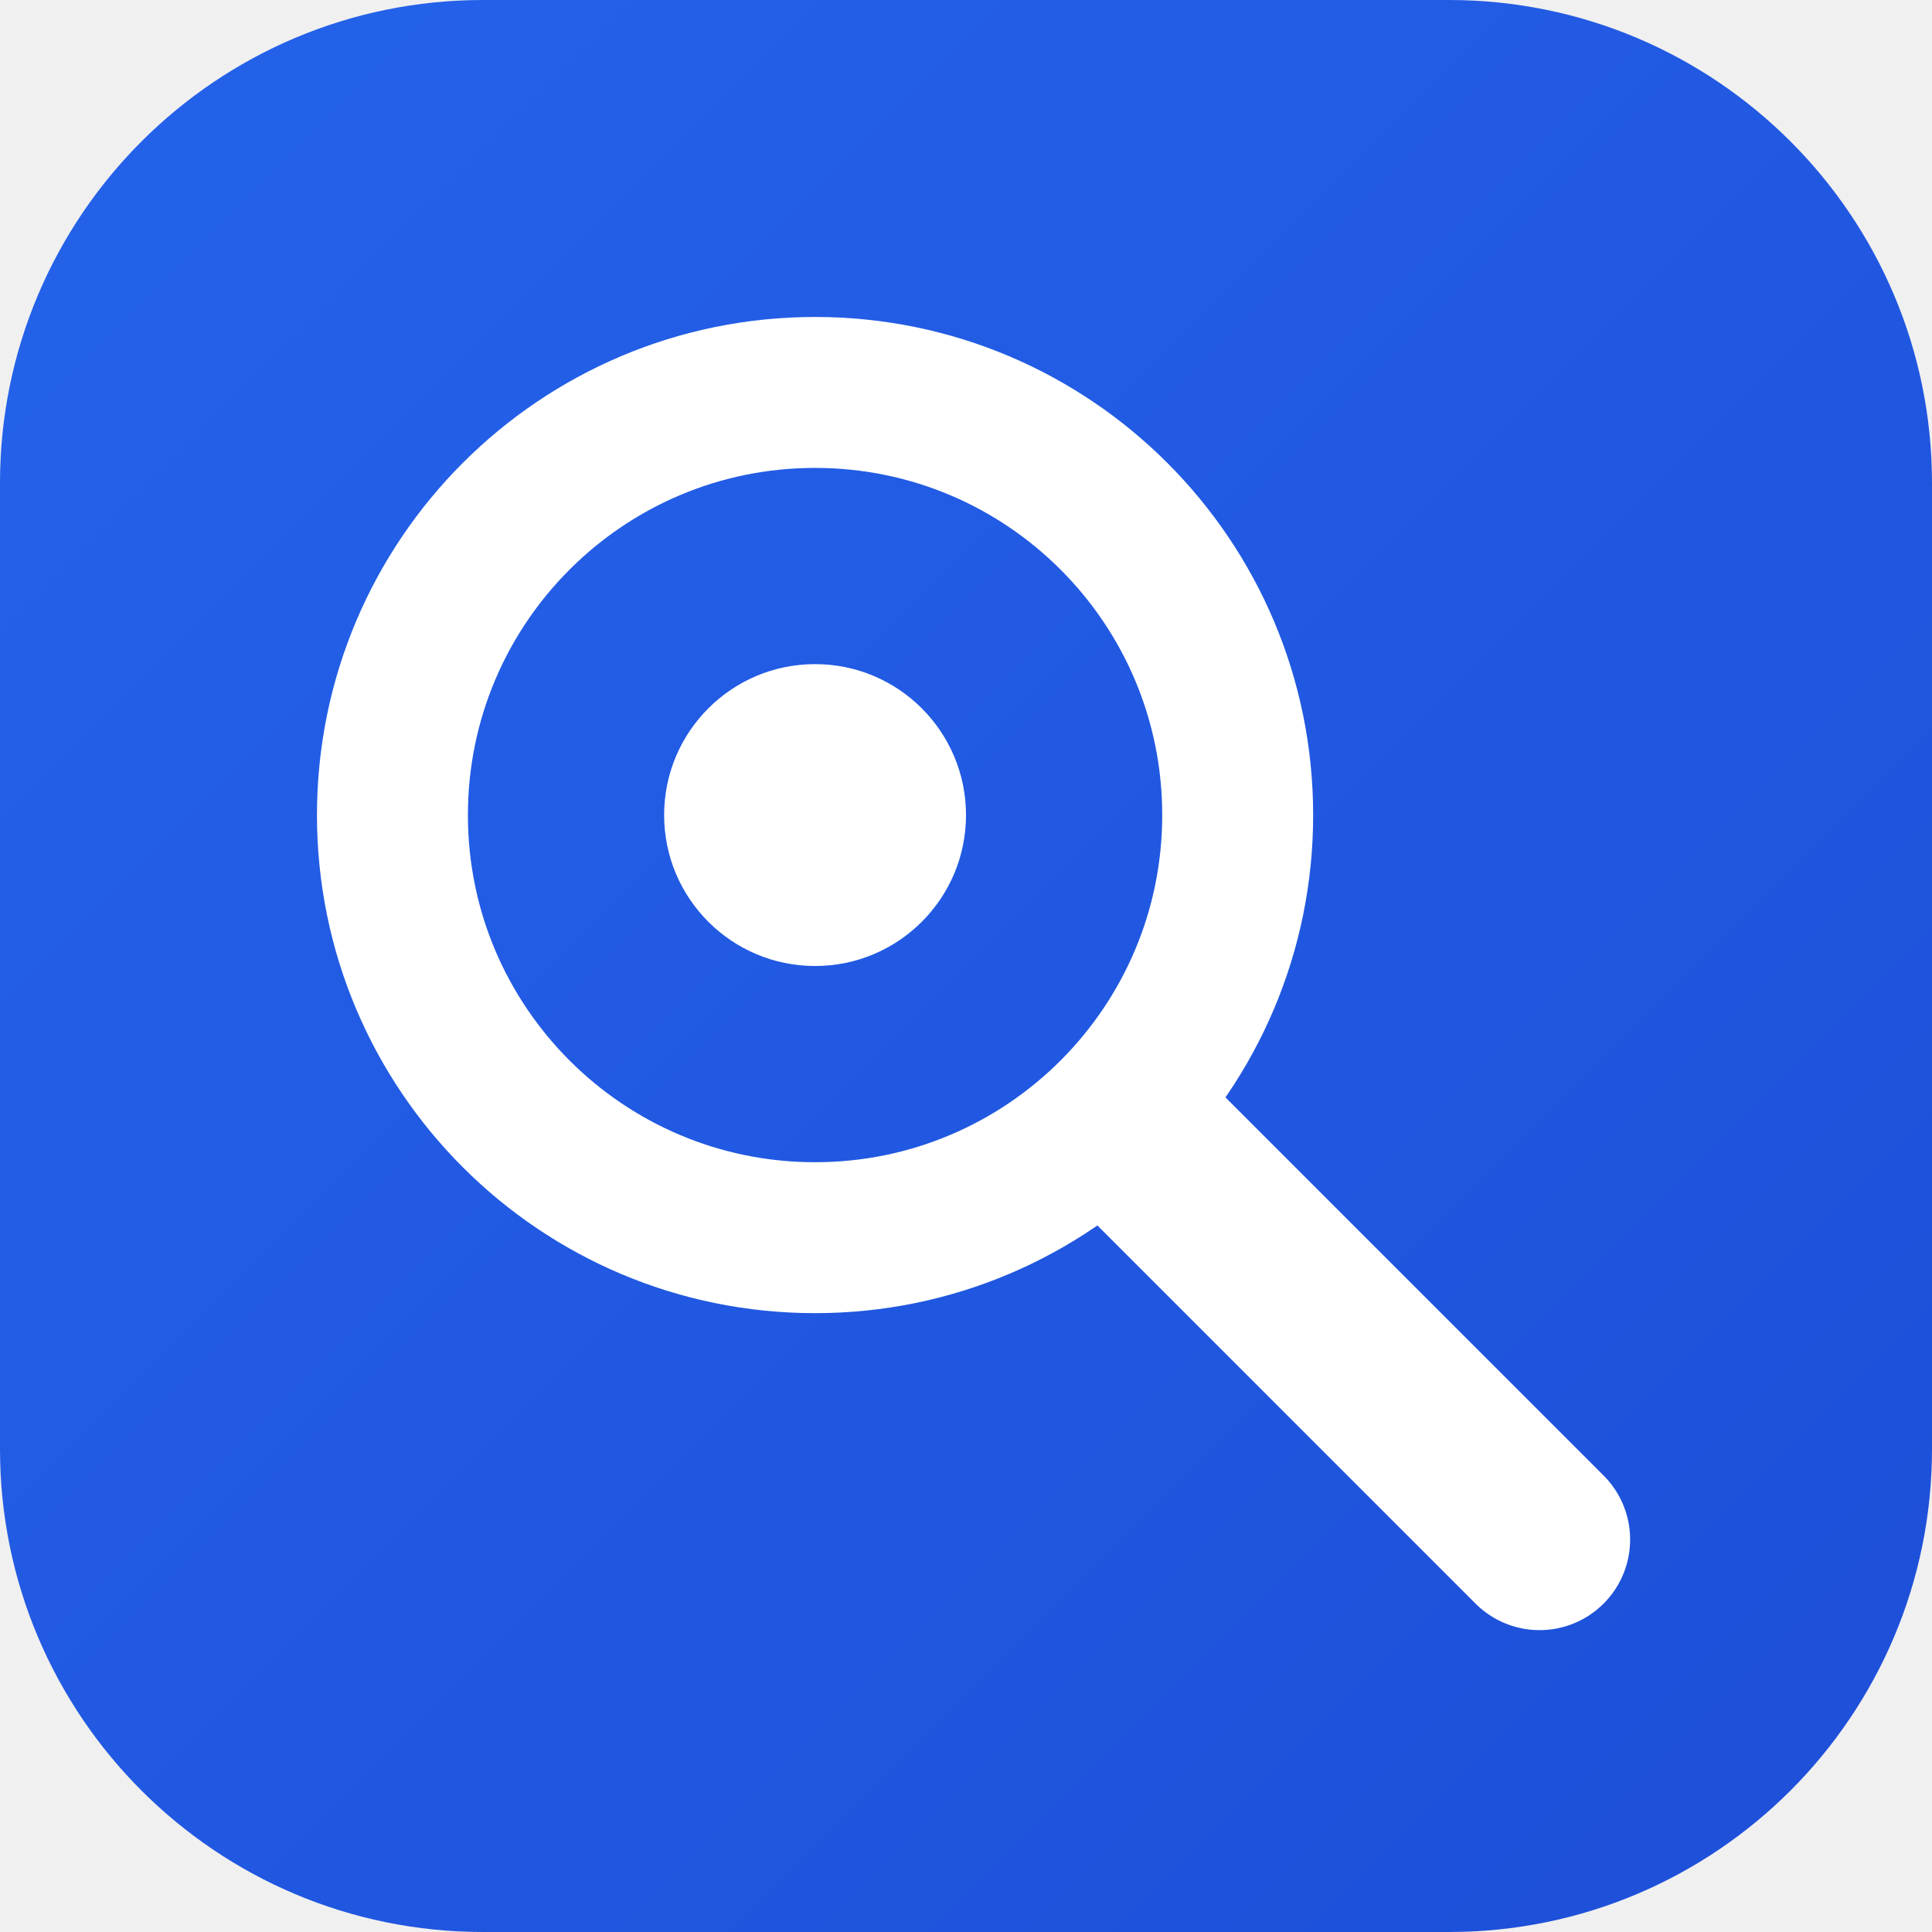
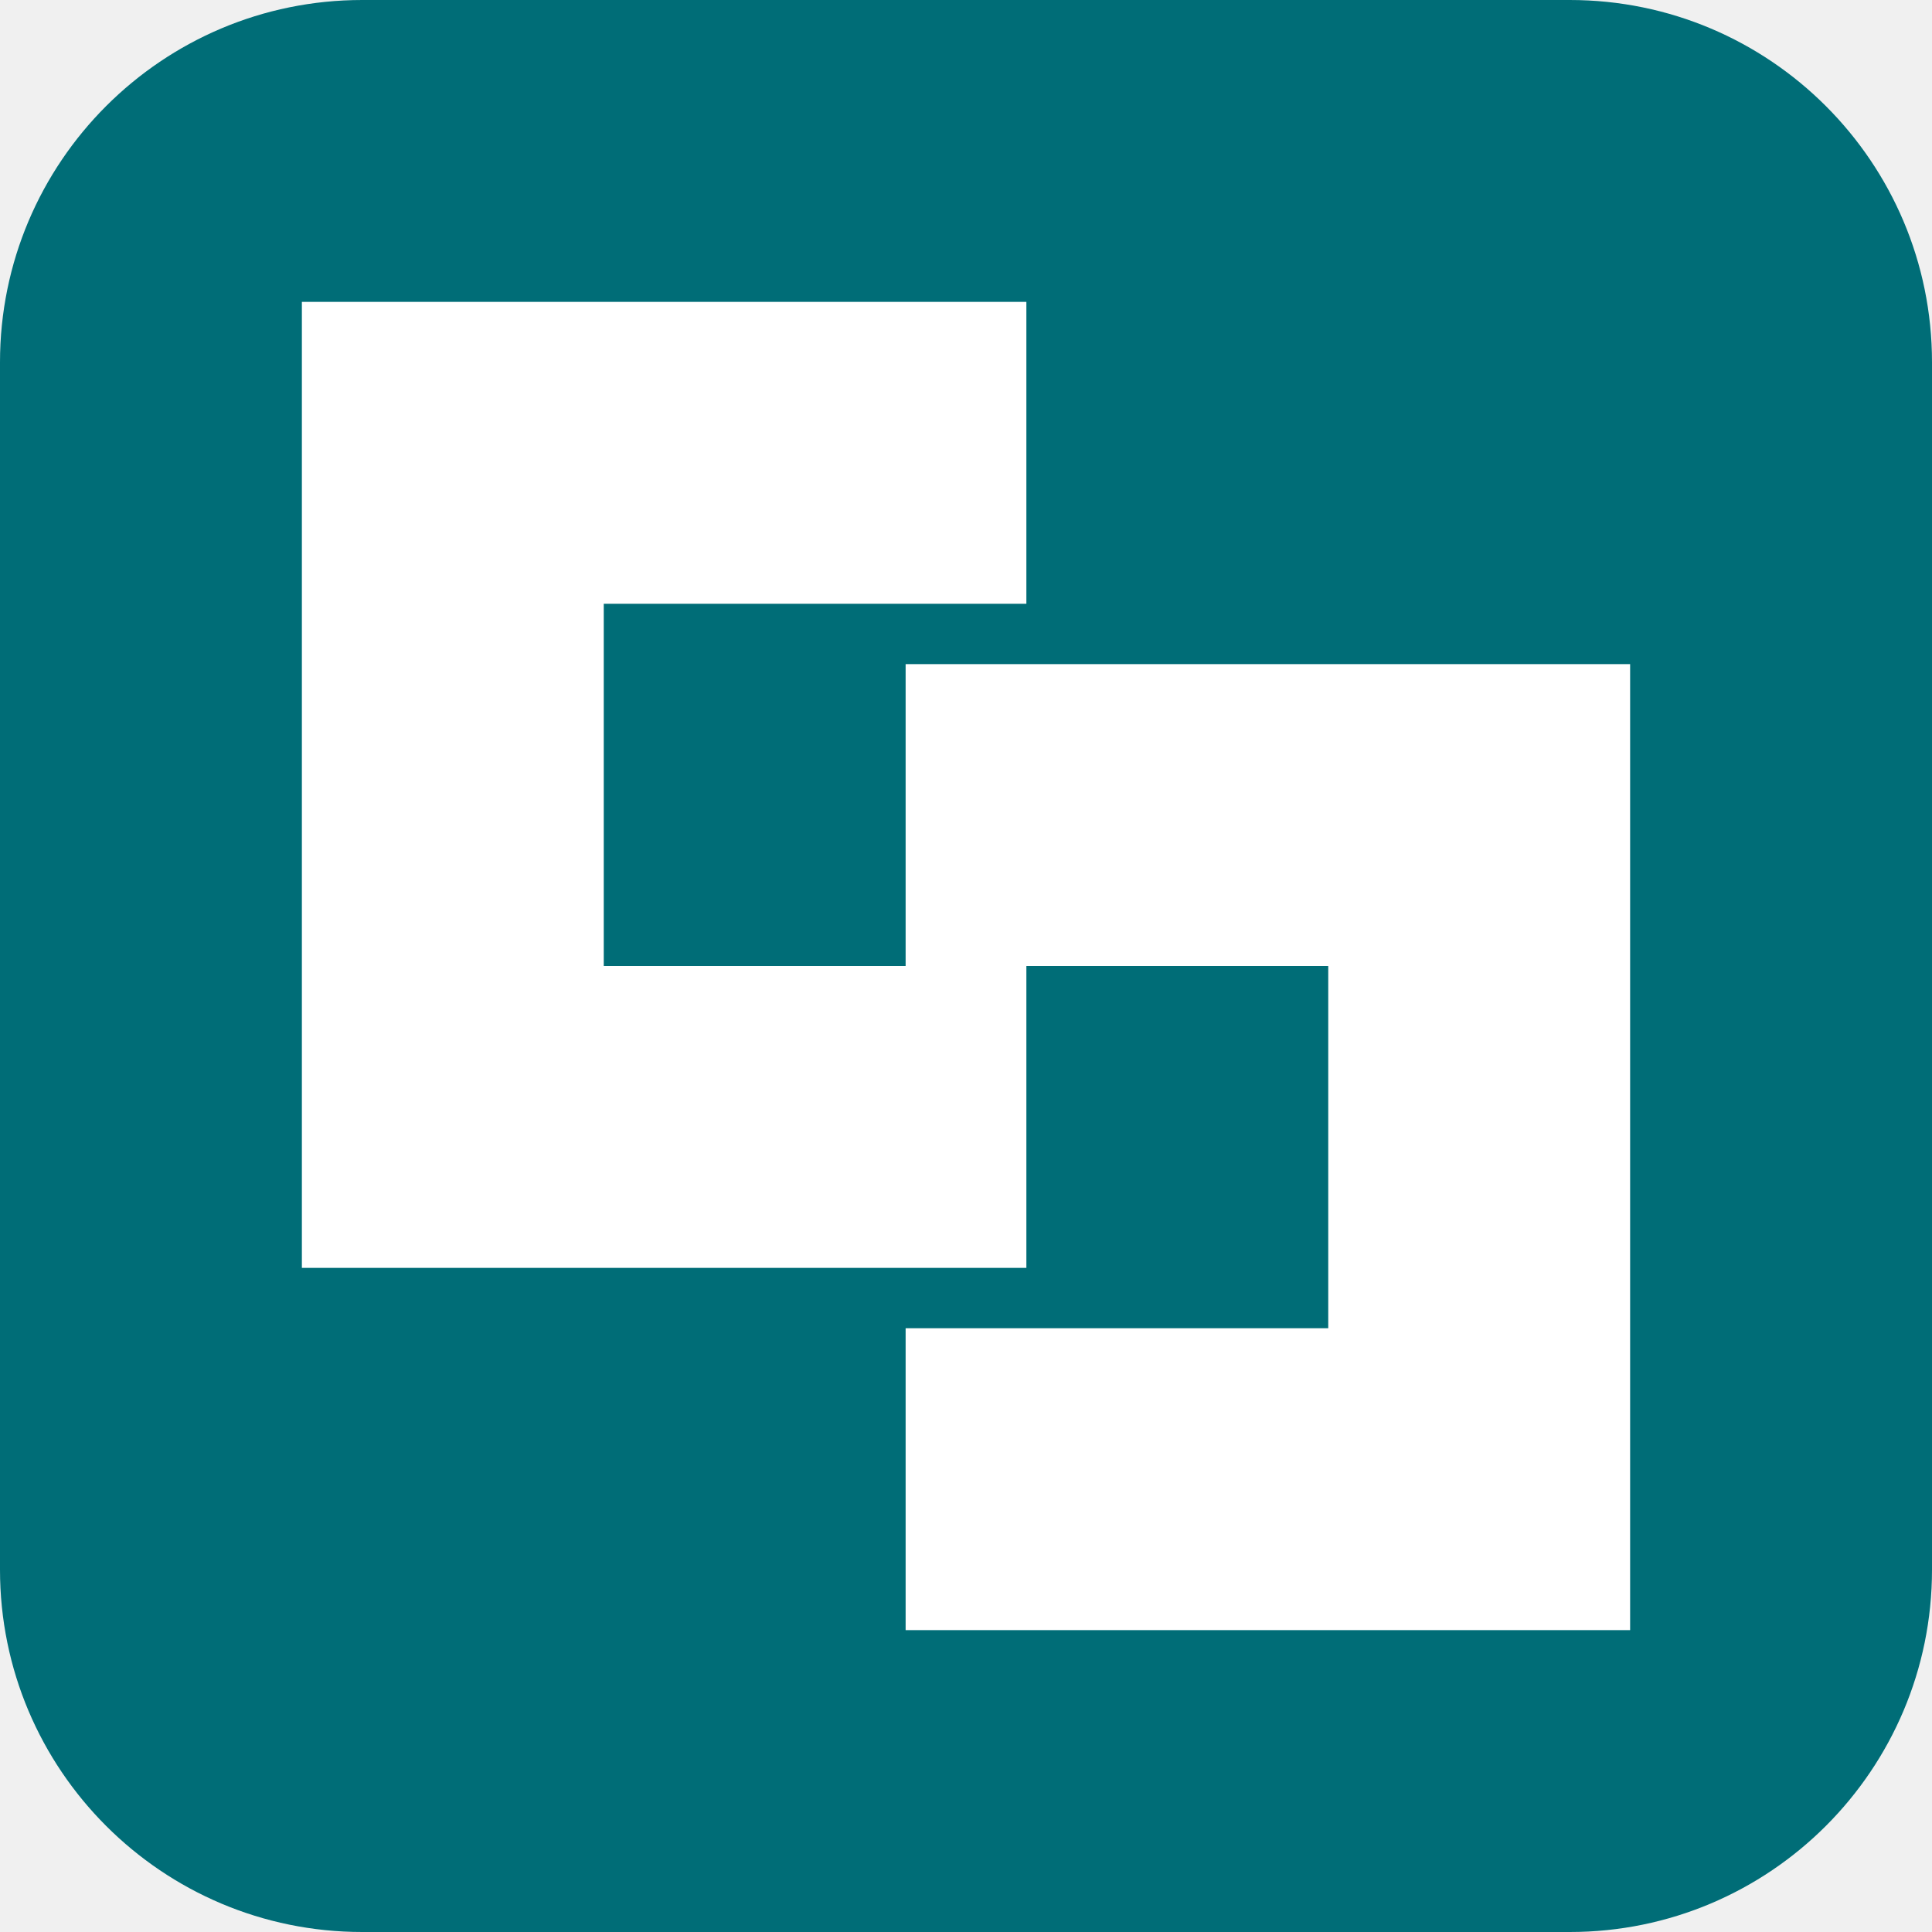
- <svg xmlns="http://www.w3.org/2000/svg" viewBox="0 0 64 64" width="64" height="64" role="img" aria-label="Searchify">
-   <defs>
-     <linearGradient id="searchify-icon-bg" x1="0%" y1="0%" x2="100%" y2="100%">
-       <stop offset="0%" stop-color="#2563EB" />
-       <stop offset="100%" stop-color="#1D4ED8" />
-     </linearGradient>
-   </defs>
-   <rect width="64" height="64" rx="16" fill="url(#searchify-icon-bg)" />
-   <g fill="none" stroke="#FFFFFF" stroke-linecap="round">
-     <circle cx="27" cy="27" r="14" stroke-width="5" />
-     <path d="M38 38L51 51" stroke-width="6" />
-     <circle cx="27" cy="27" r="5" fill="#FFFFFF" stroke="none" />
-   </g>
+ <svg xmlns="http://www.w3.org/2000/svg" viewBox="0 0 64 64" role="img" aria-label="CiteLadder">
+   <rect width="64" height="64" rx="12" fill="#006D77" />
+   <path fill="#FFFFFF" d="M10 10h24v10H20v12h14v10H10V10Zm44 44H30V44h14V32H30V22h24v32Z" />
</svg>
